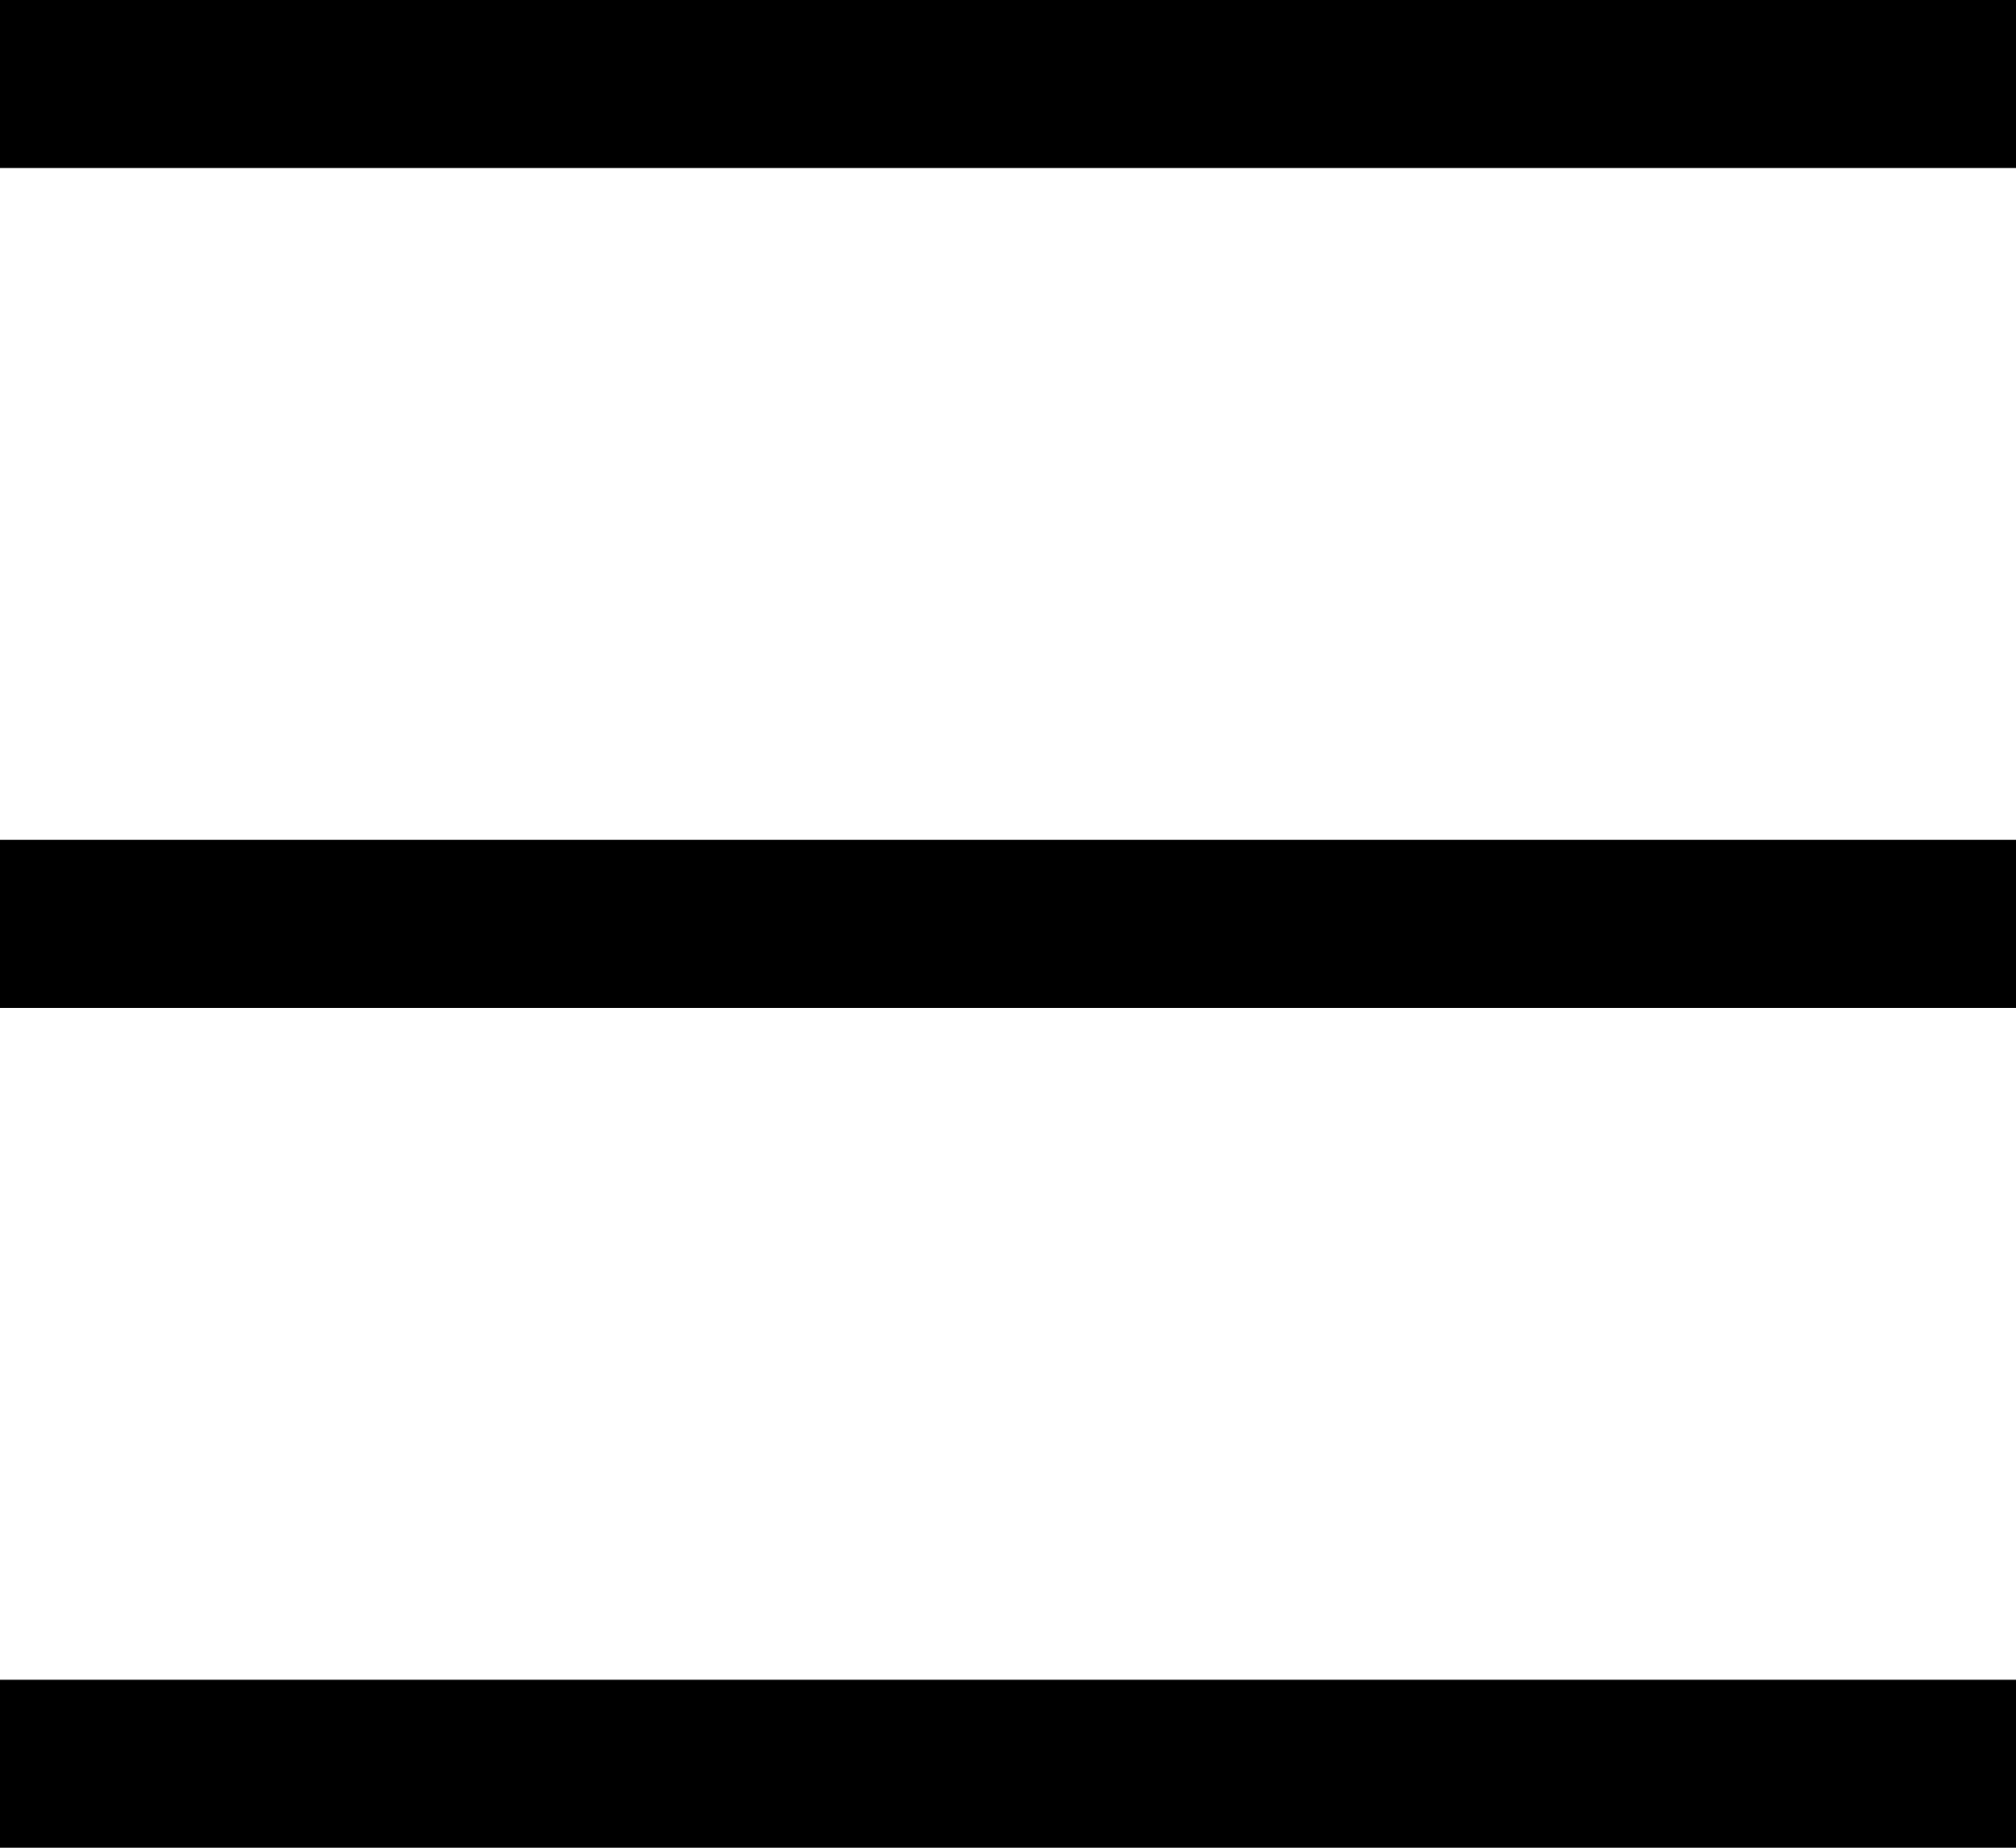
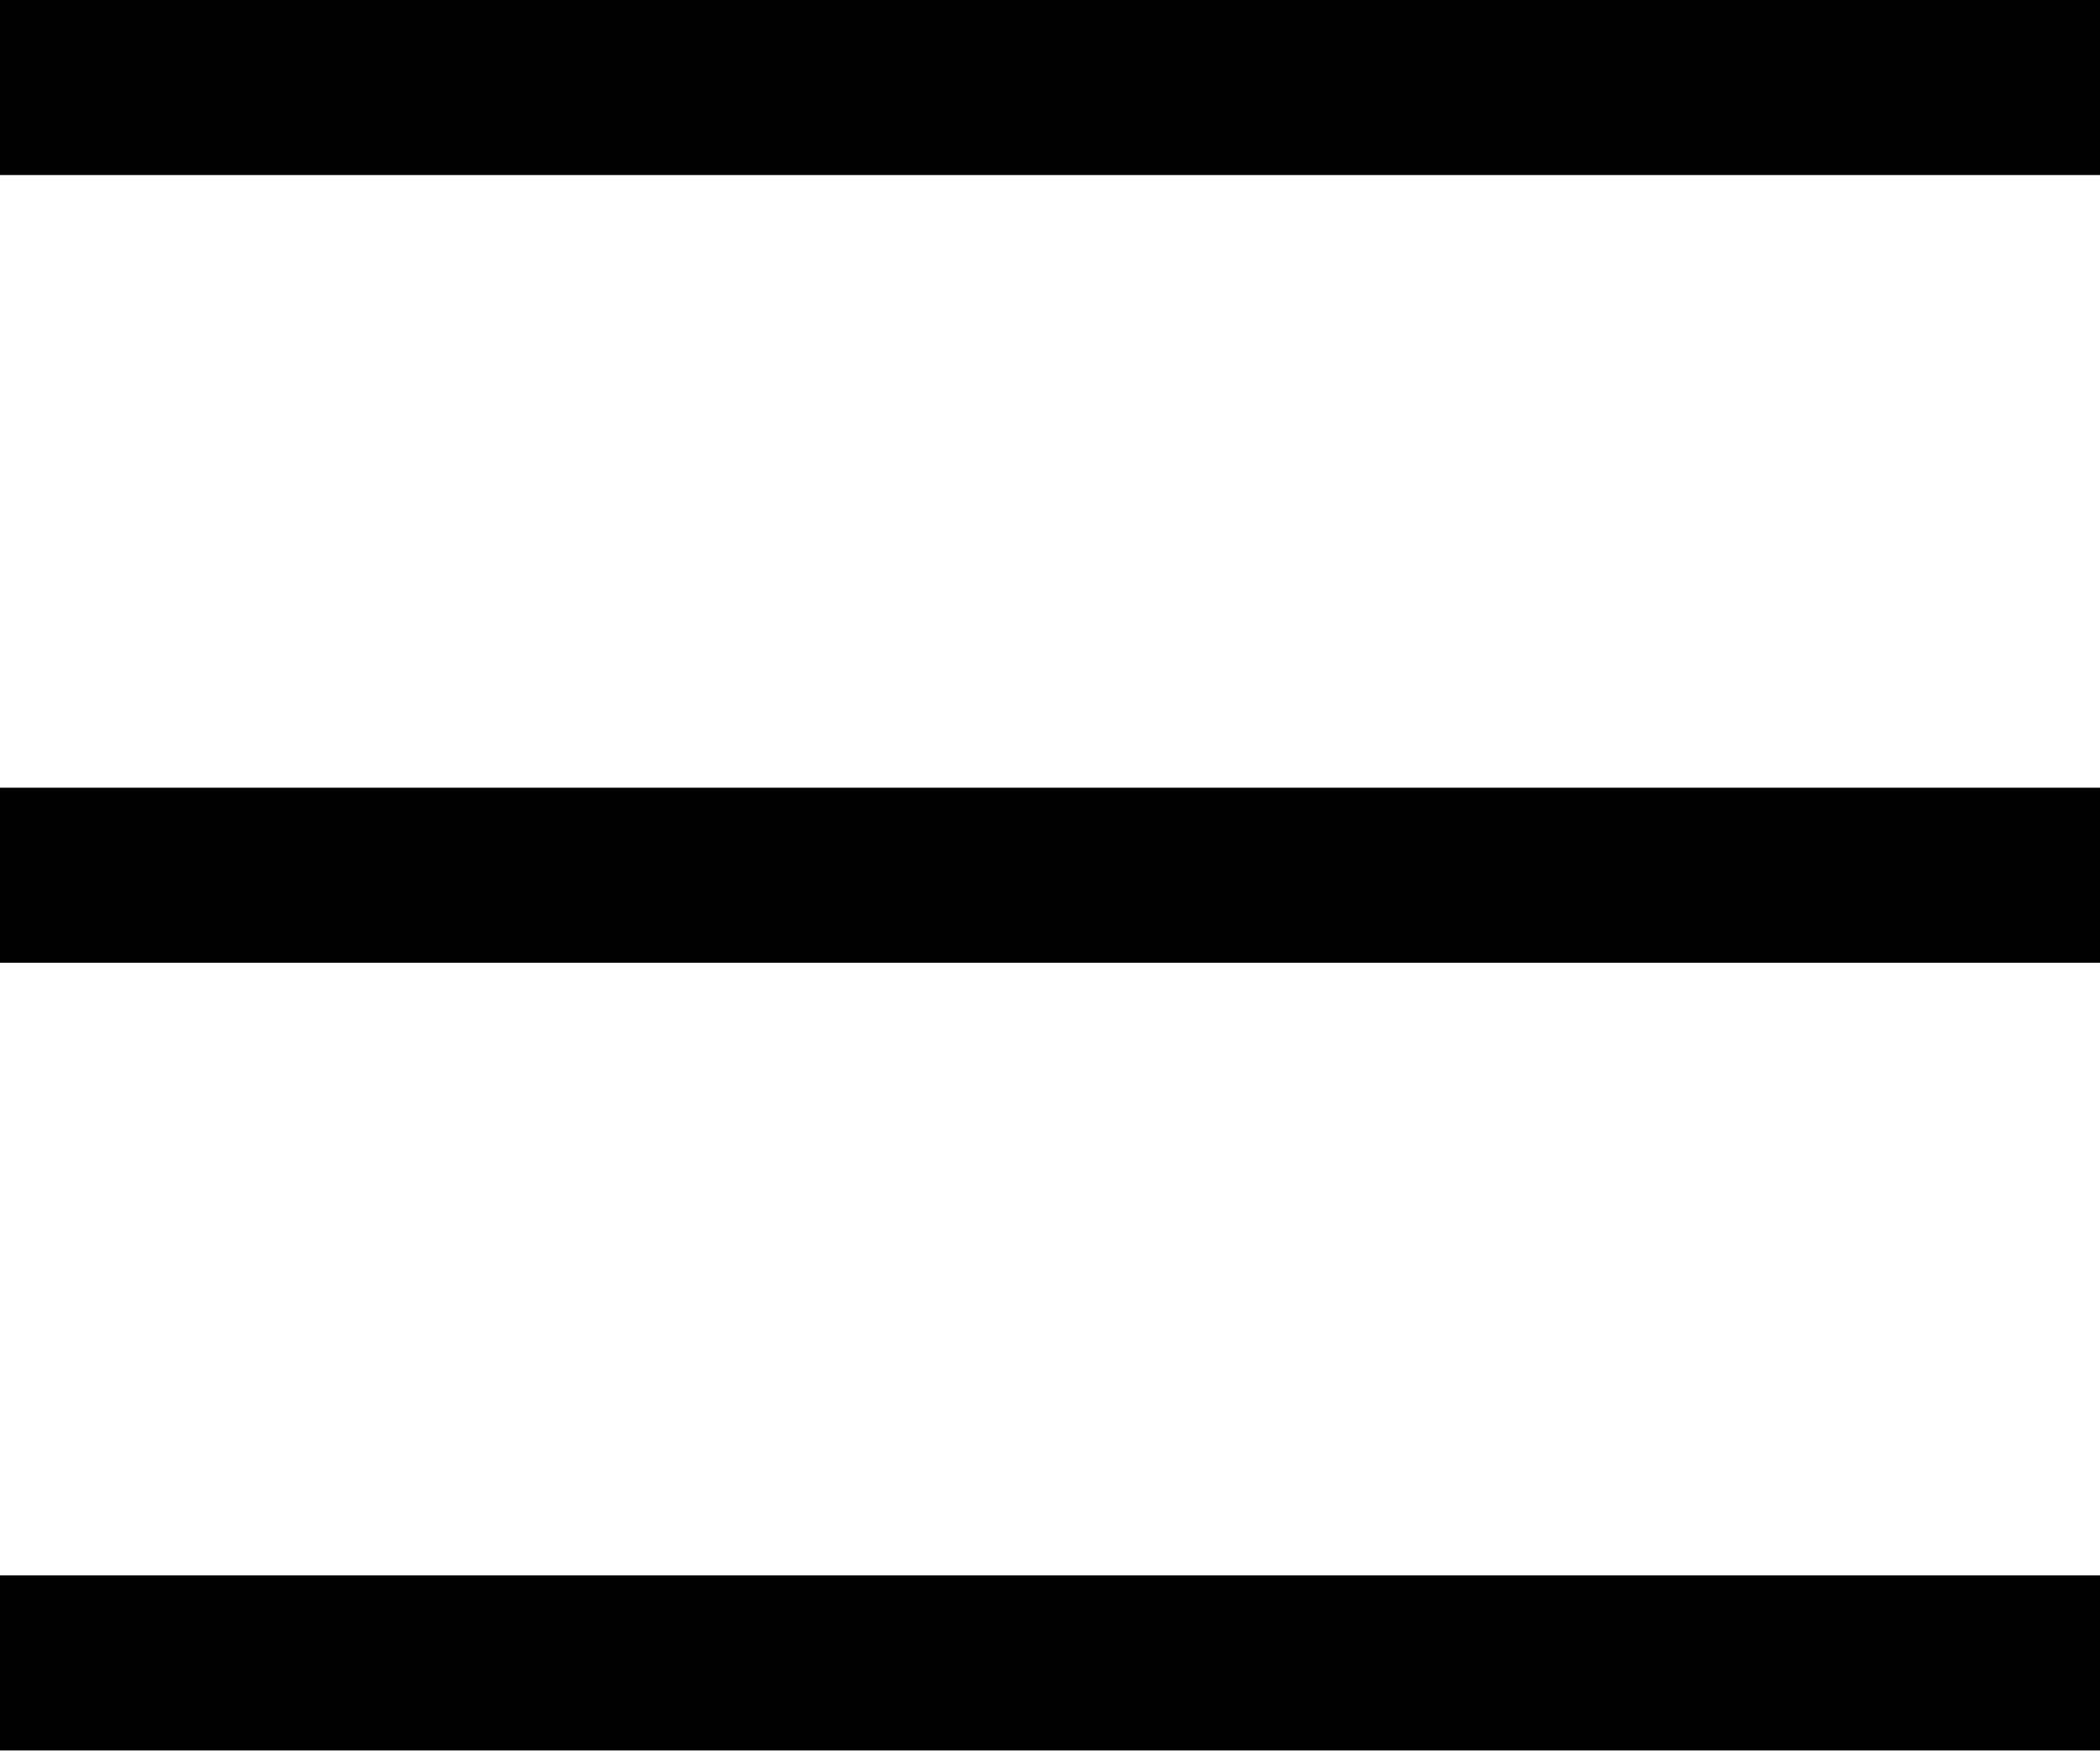
- <svg xmlns="http://www.w3.org/2000/svg" width="12" height="11" viewBox="0 0 12 11" fill="none">
+ <svg xmlns="http://www.w3.org/2000/svg" width="12" height="10" viewBox="0 0 12 10" fill="none">
+   <style>
+         path, circle {
+             line: black;
+         }
+         @media (prefers-color-scheme: dark) {
+             line { stroke: rgb(221, 221, 221); }
+         }
+     </style>
  <line y1="0.5" x2="12" y2="0.5" stroke="black" />
-   <line y1="5.5" x2="12" y2="5.5" stroke="black" />
-   <line y1="10.5" x2="12" y2="10.5" stroke="black" />
+   <line y1="5" x2="12" y2="5" stroke="black" />
+   <line y1="9.5" x2="12" y2="9.5" stroke="black" />
</svg>
